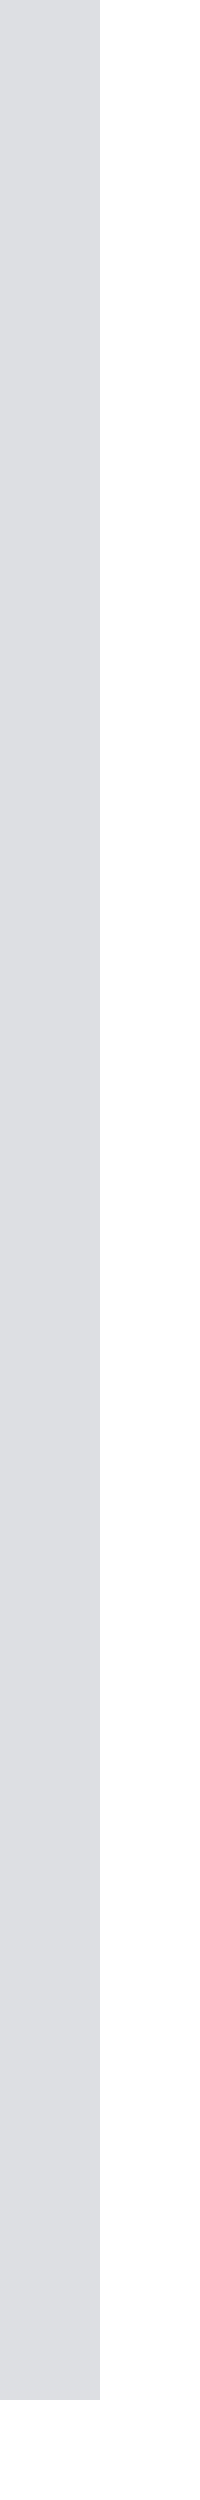
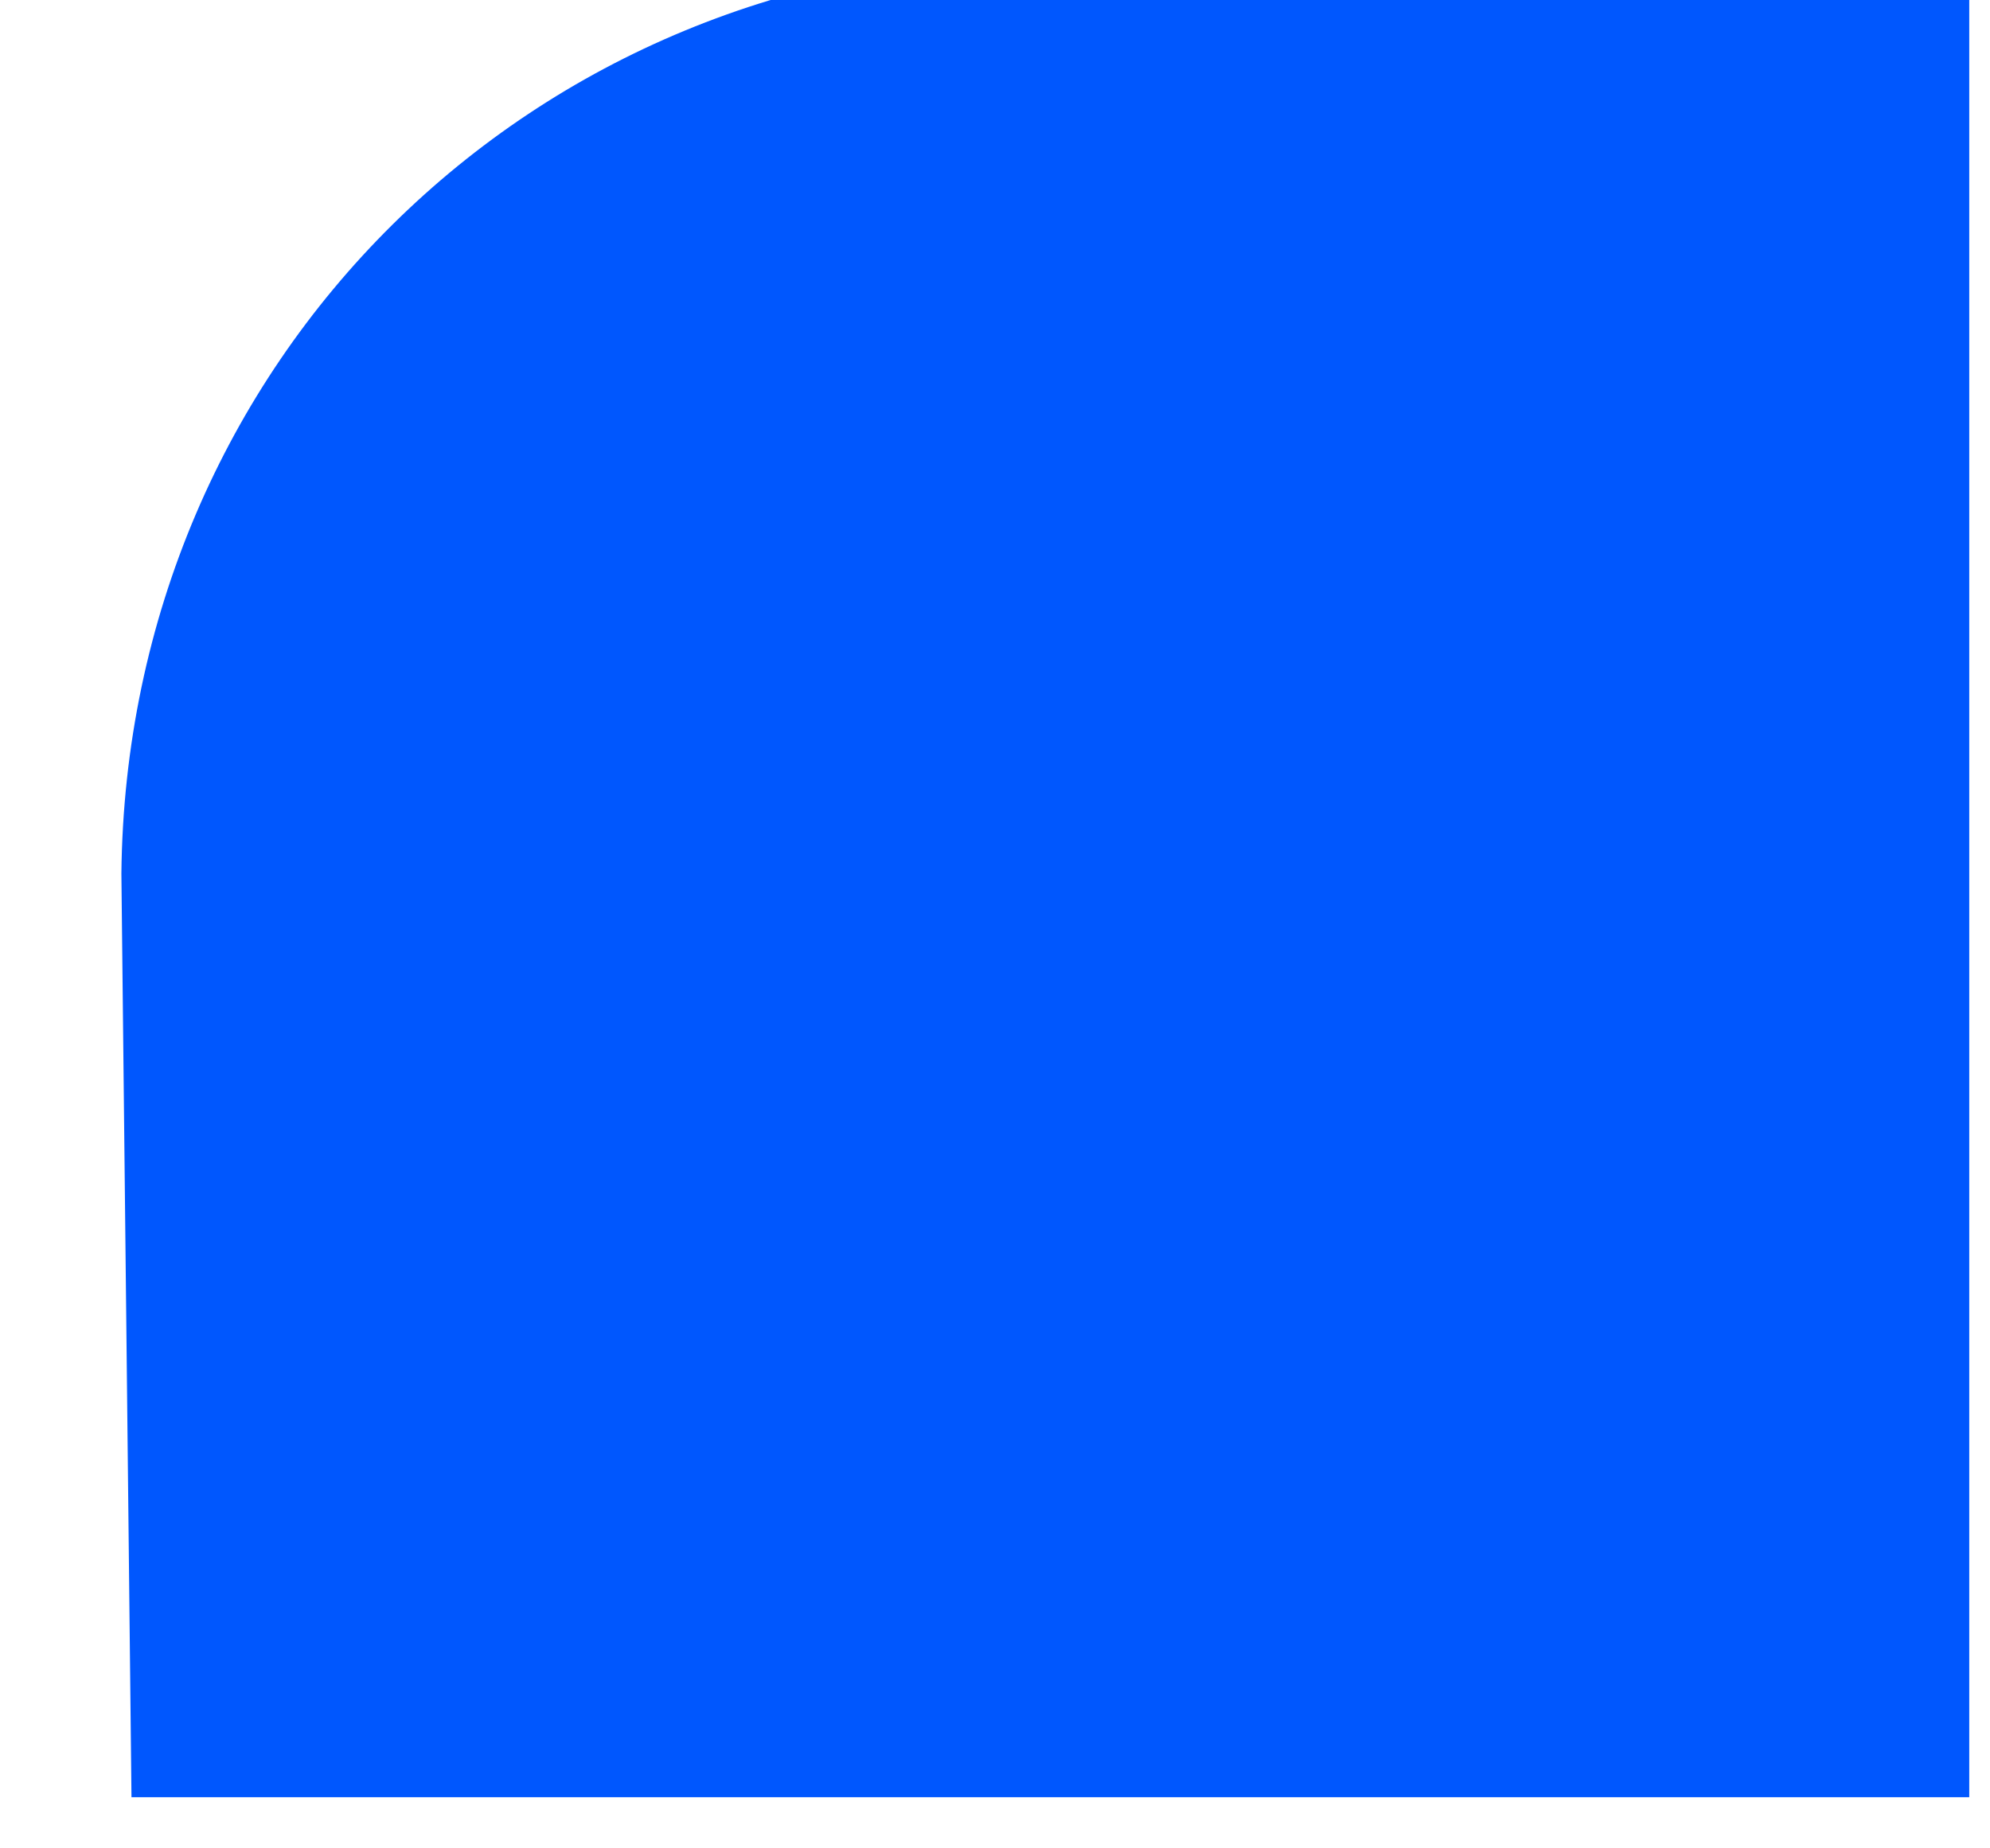
- <svg xmlns="http://www.w3.org/2000/svg" version="1.1" width="2px" height="25px">
-   <g transform="matrix(1 0 0 1 0 -4 )">
-     <path d="M 0.5 4  L 0.5 28  " stroke-width="1" stroke="#dddfe3" fill="none" />
+ <svg xmlns="http://www.w3.org/2000/svg" version="1.1" width="14px" height="13px">
+   <g transform="matrix(1 0 0 1 346 -64 )">
+     <path d="M 0.925 12.646  L 0.854 6.146  C 0.891 2.54  3.738 -0.282  7.354 -0.282  L 13.854 -0.282  L 13.854 12.646  L 0.925 12.646  Z " fill-rule="nonzero" fill="#0057fe" stroke="none" transform="matrix(1 0 0 1 -346 64 )" />
  </g>
</svg>
